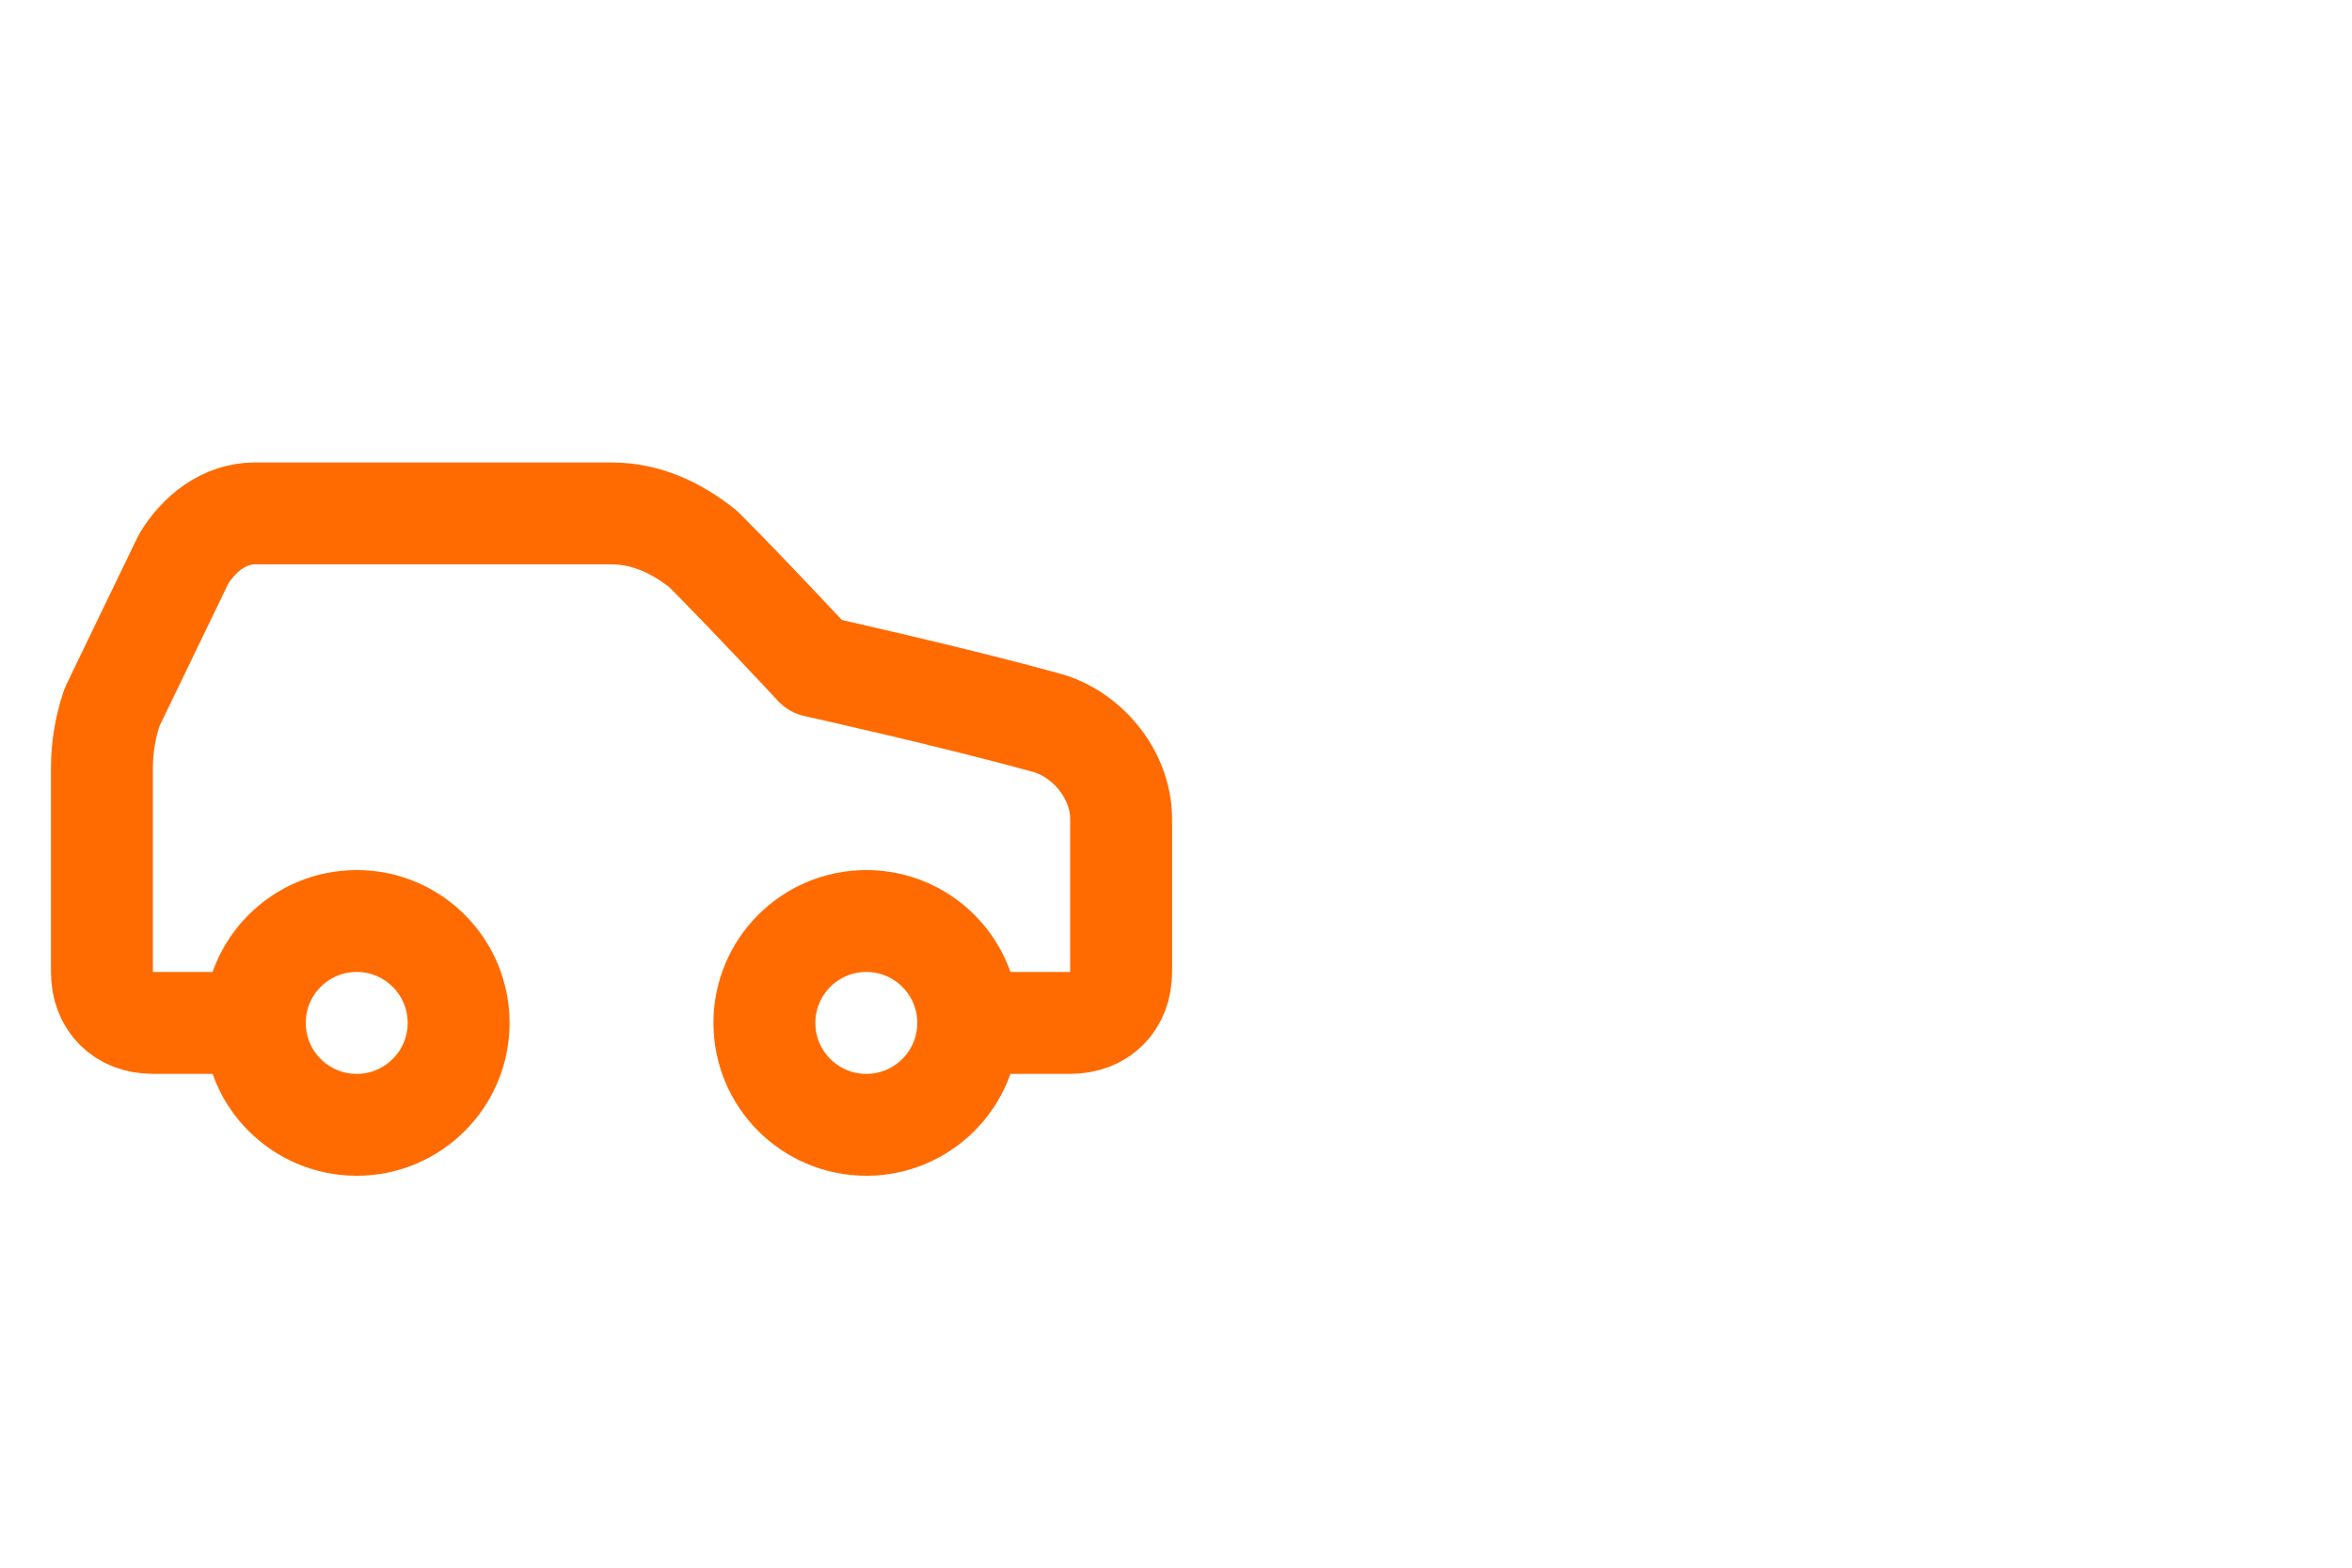
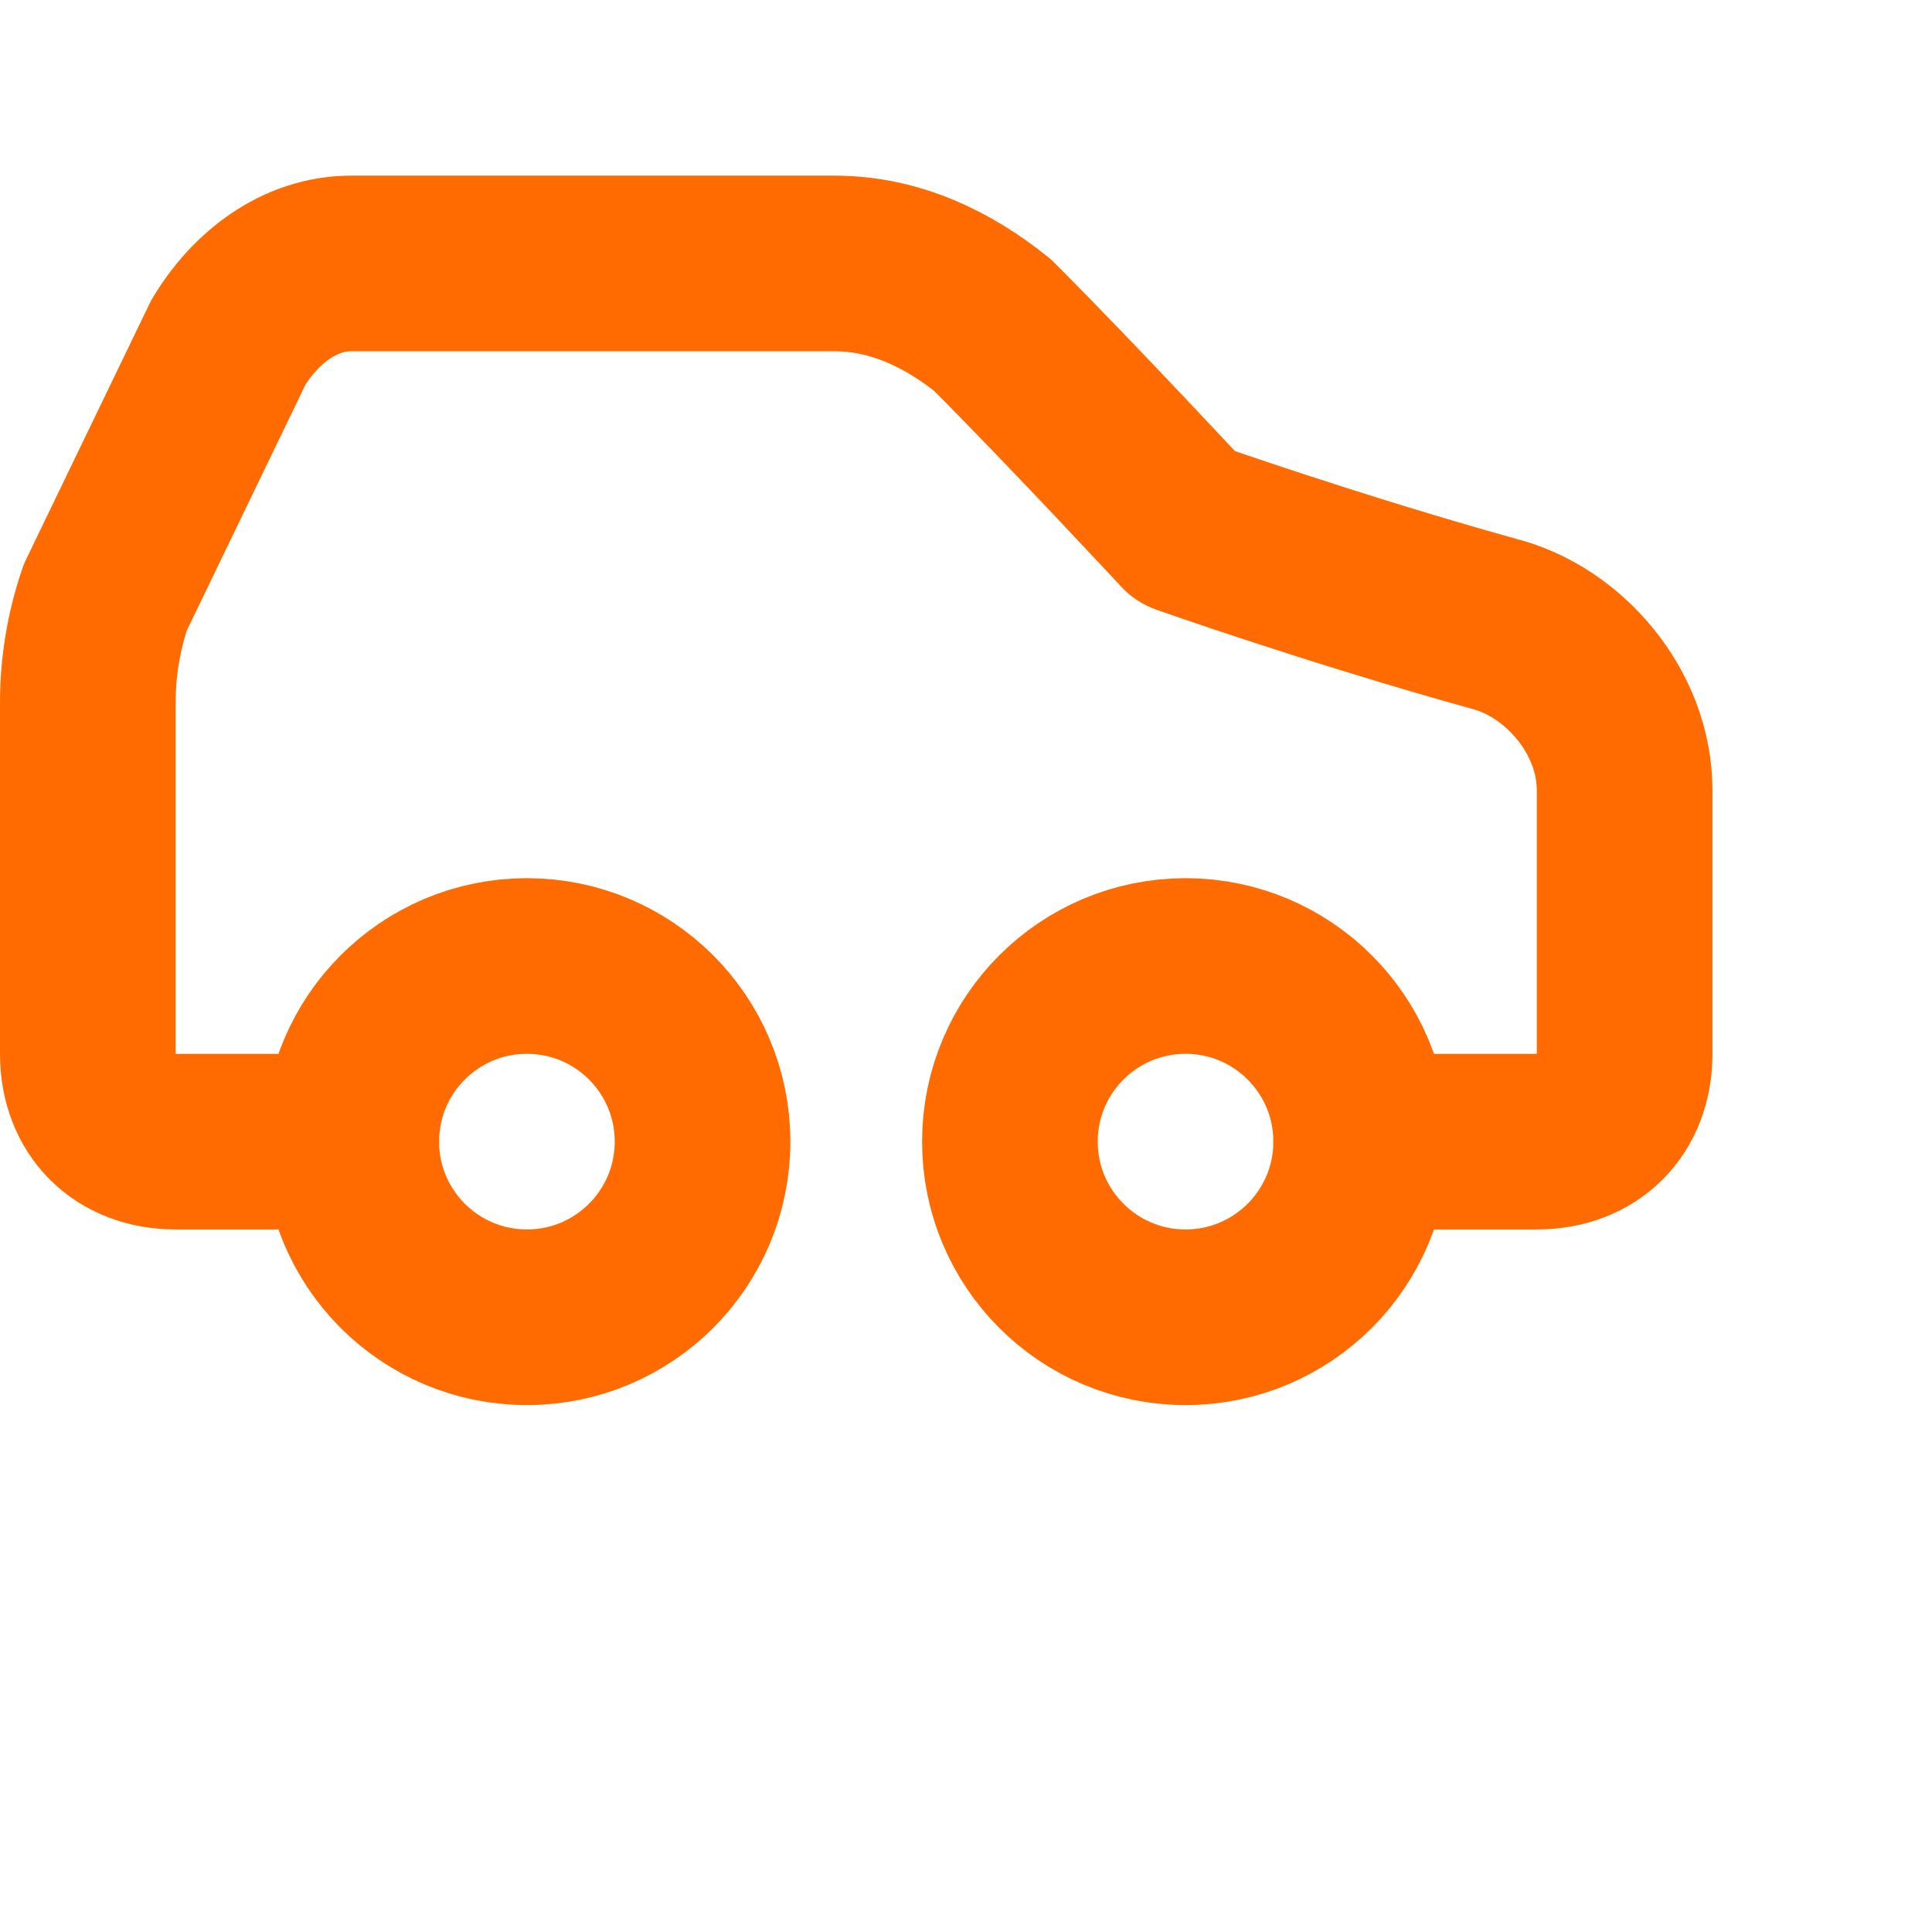
- <svg xmlns="http://www.w3.org/2000/svg" width="60" height="40" viewBox="0 0 60 40" fill="none">
-   <g transform="translate(0, 4) scale(1.3)" stroke="#FF6B00" stroke-width="2" stroke-linecap="round" stroke-linejoin="round">
-     <path d="M19 17h2c.6 0 1-.4 1-1v-3c0-.9-.7-1.7-1.5-1.9C18.7 10.6 16 10 16 10s-1.3-1.4-2.2-2.3c-.5-.4-1.1-.7-1.8-.7H5c-.6 0-1.1.4-1.4.9l-1.4 2.9A3.7 3.7 0 0 0 2 12v4c0 .6.4 1 1 1h2" />
+ <svg xmlns="http://www.w3.org/2000/svg" width="32" height="32" viewBox="1 4 22 22" fill="none">
+   <g stroke="#FF6B00" stroke-width="2" stroke-linecap="round" stroke-linejoin="round">
+     <path d="M16.5 17h2c.6 0 1-.4 1-1v-3c0-.9-.7-1.7-1.5-1.9C16.2 10.6 14.5 10 14.5 10s-1.3-1.4-2.2-2.3c-.5-.4-1.1-.7-1.8-.7H5c-.6 0-1.1.4-1.4.9l-1.4 2.9A3.7 3.7 0 0 0 2 12v4c0 .6.4 1 1 1h2" />
    <circle cx="7" cy="17" r="2" />
-     <circle cx="17" cy="17" r="2" />
+     <circle cx="14.5" cy="17" r="2" />
  </g>
</svg>
